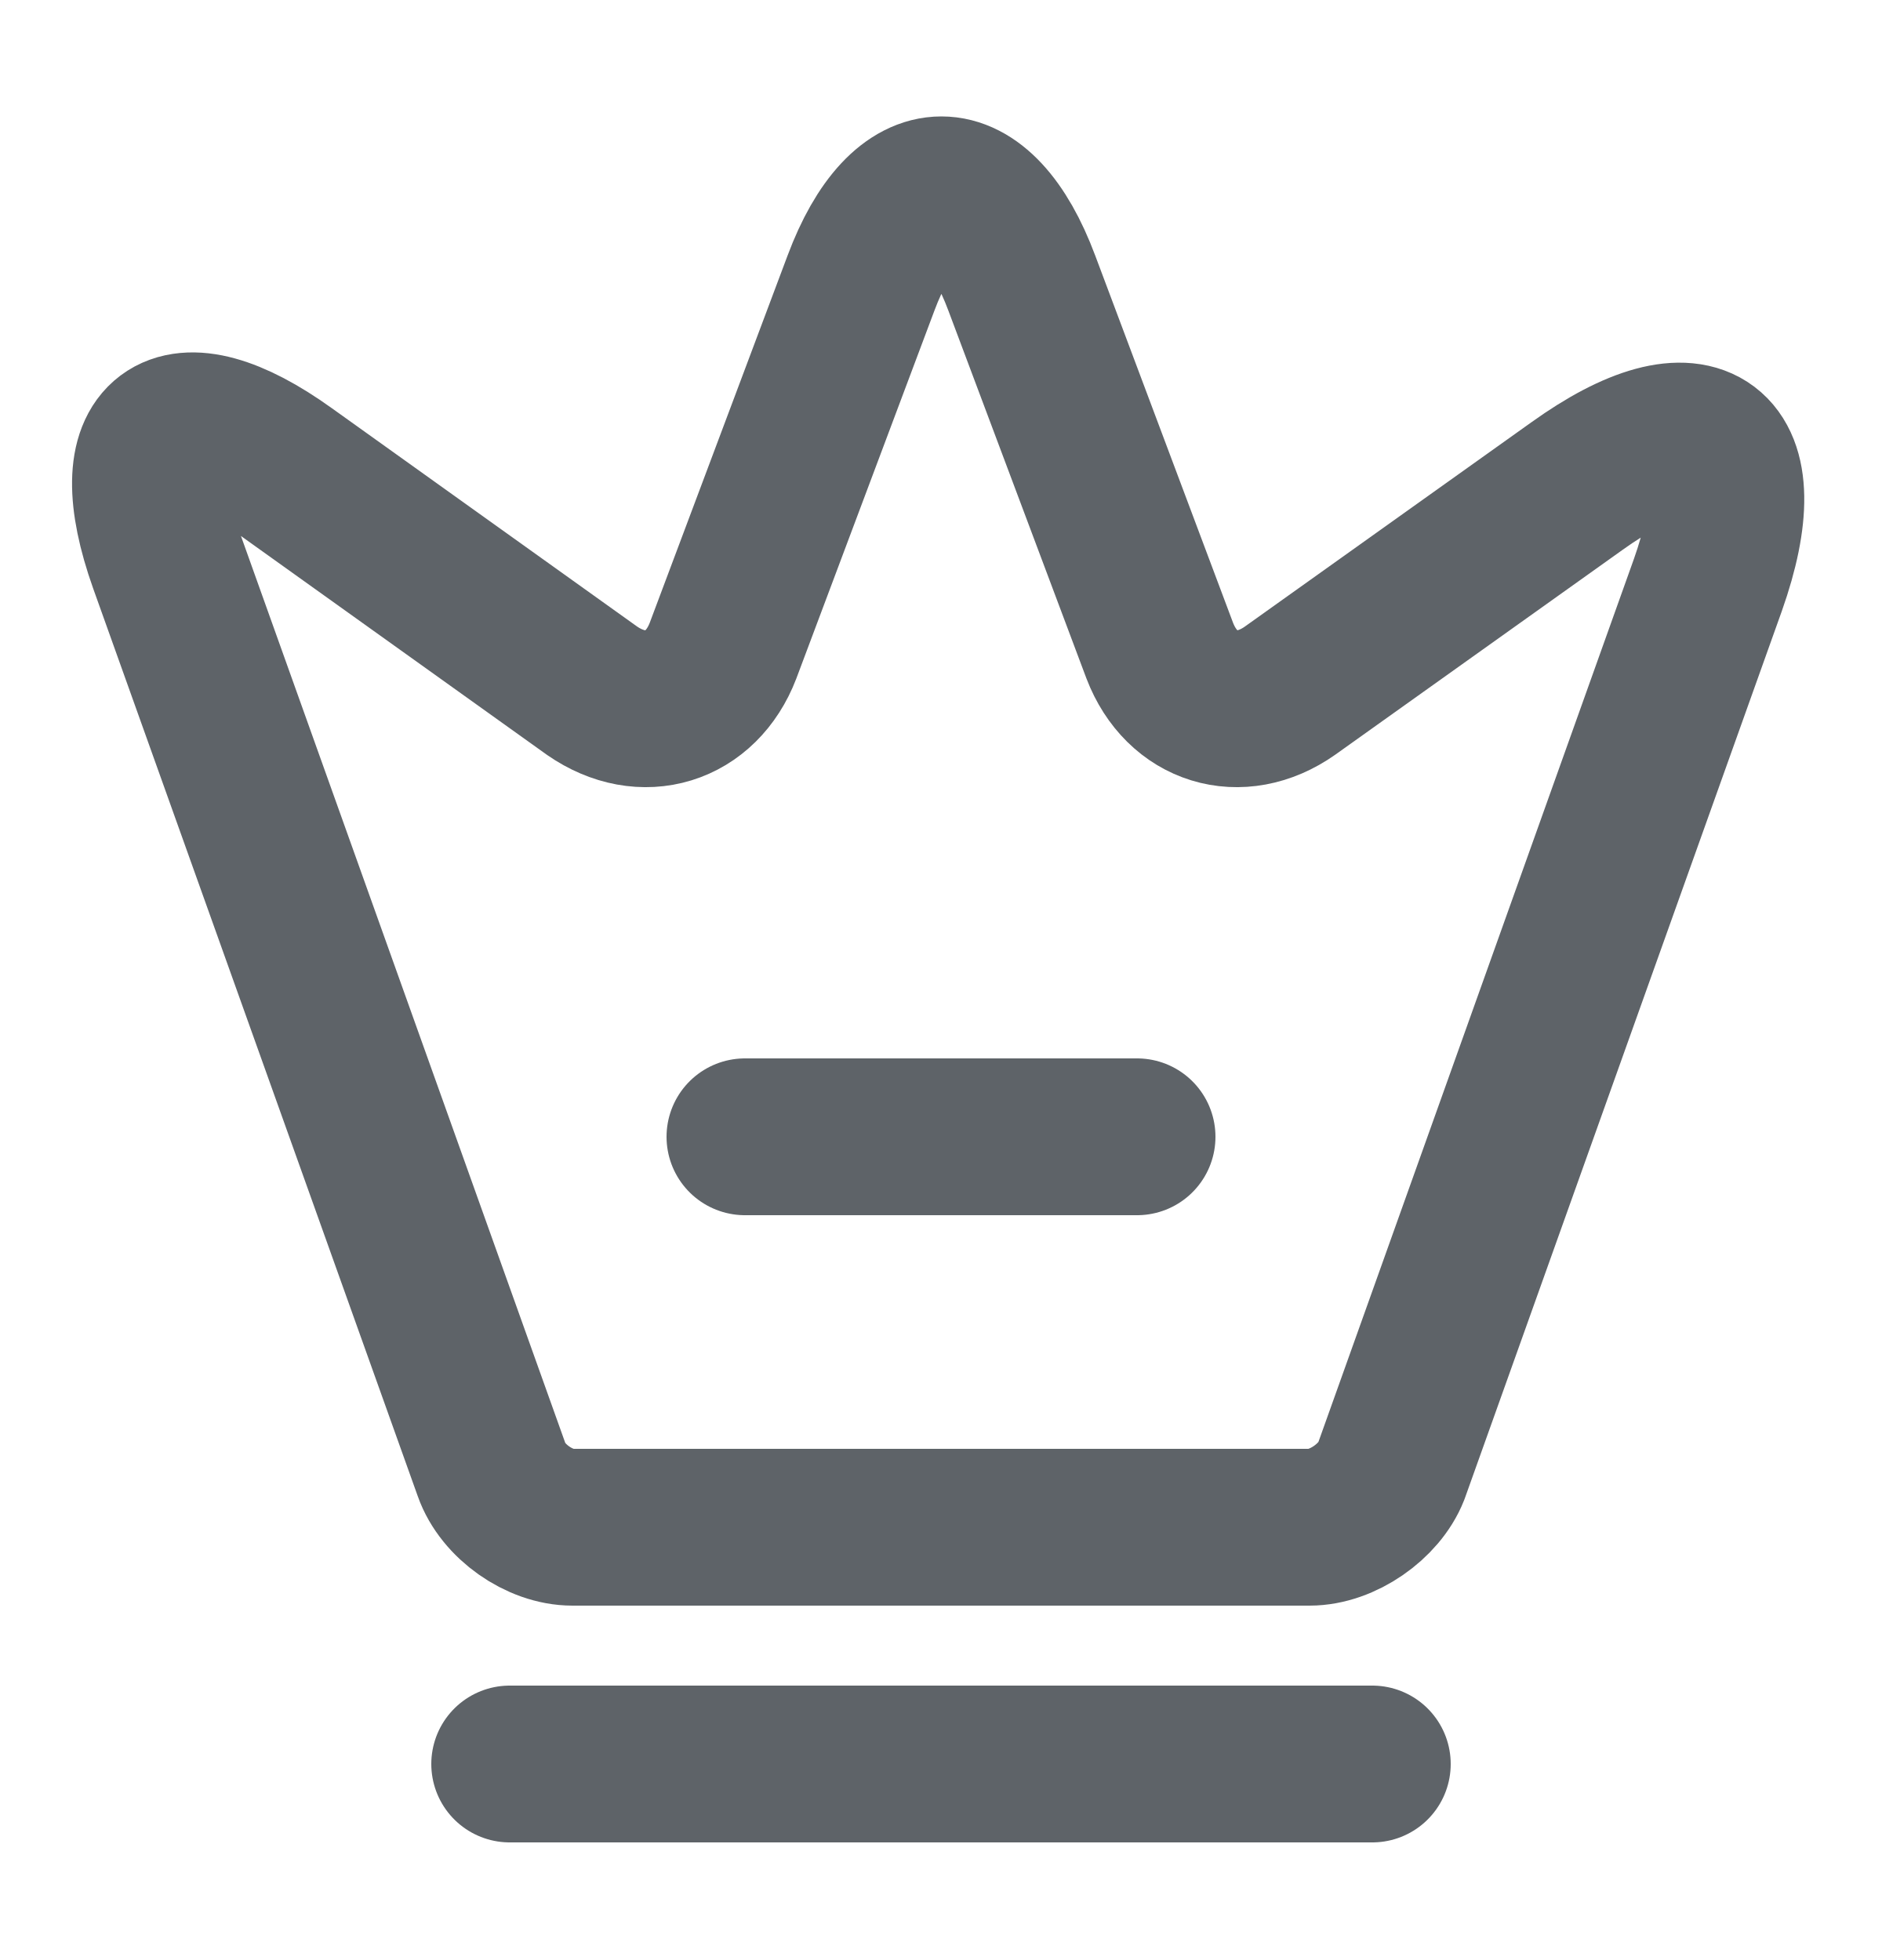
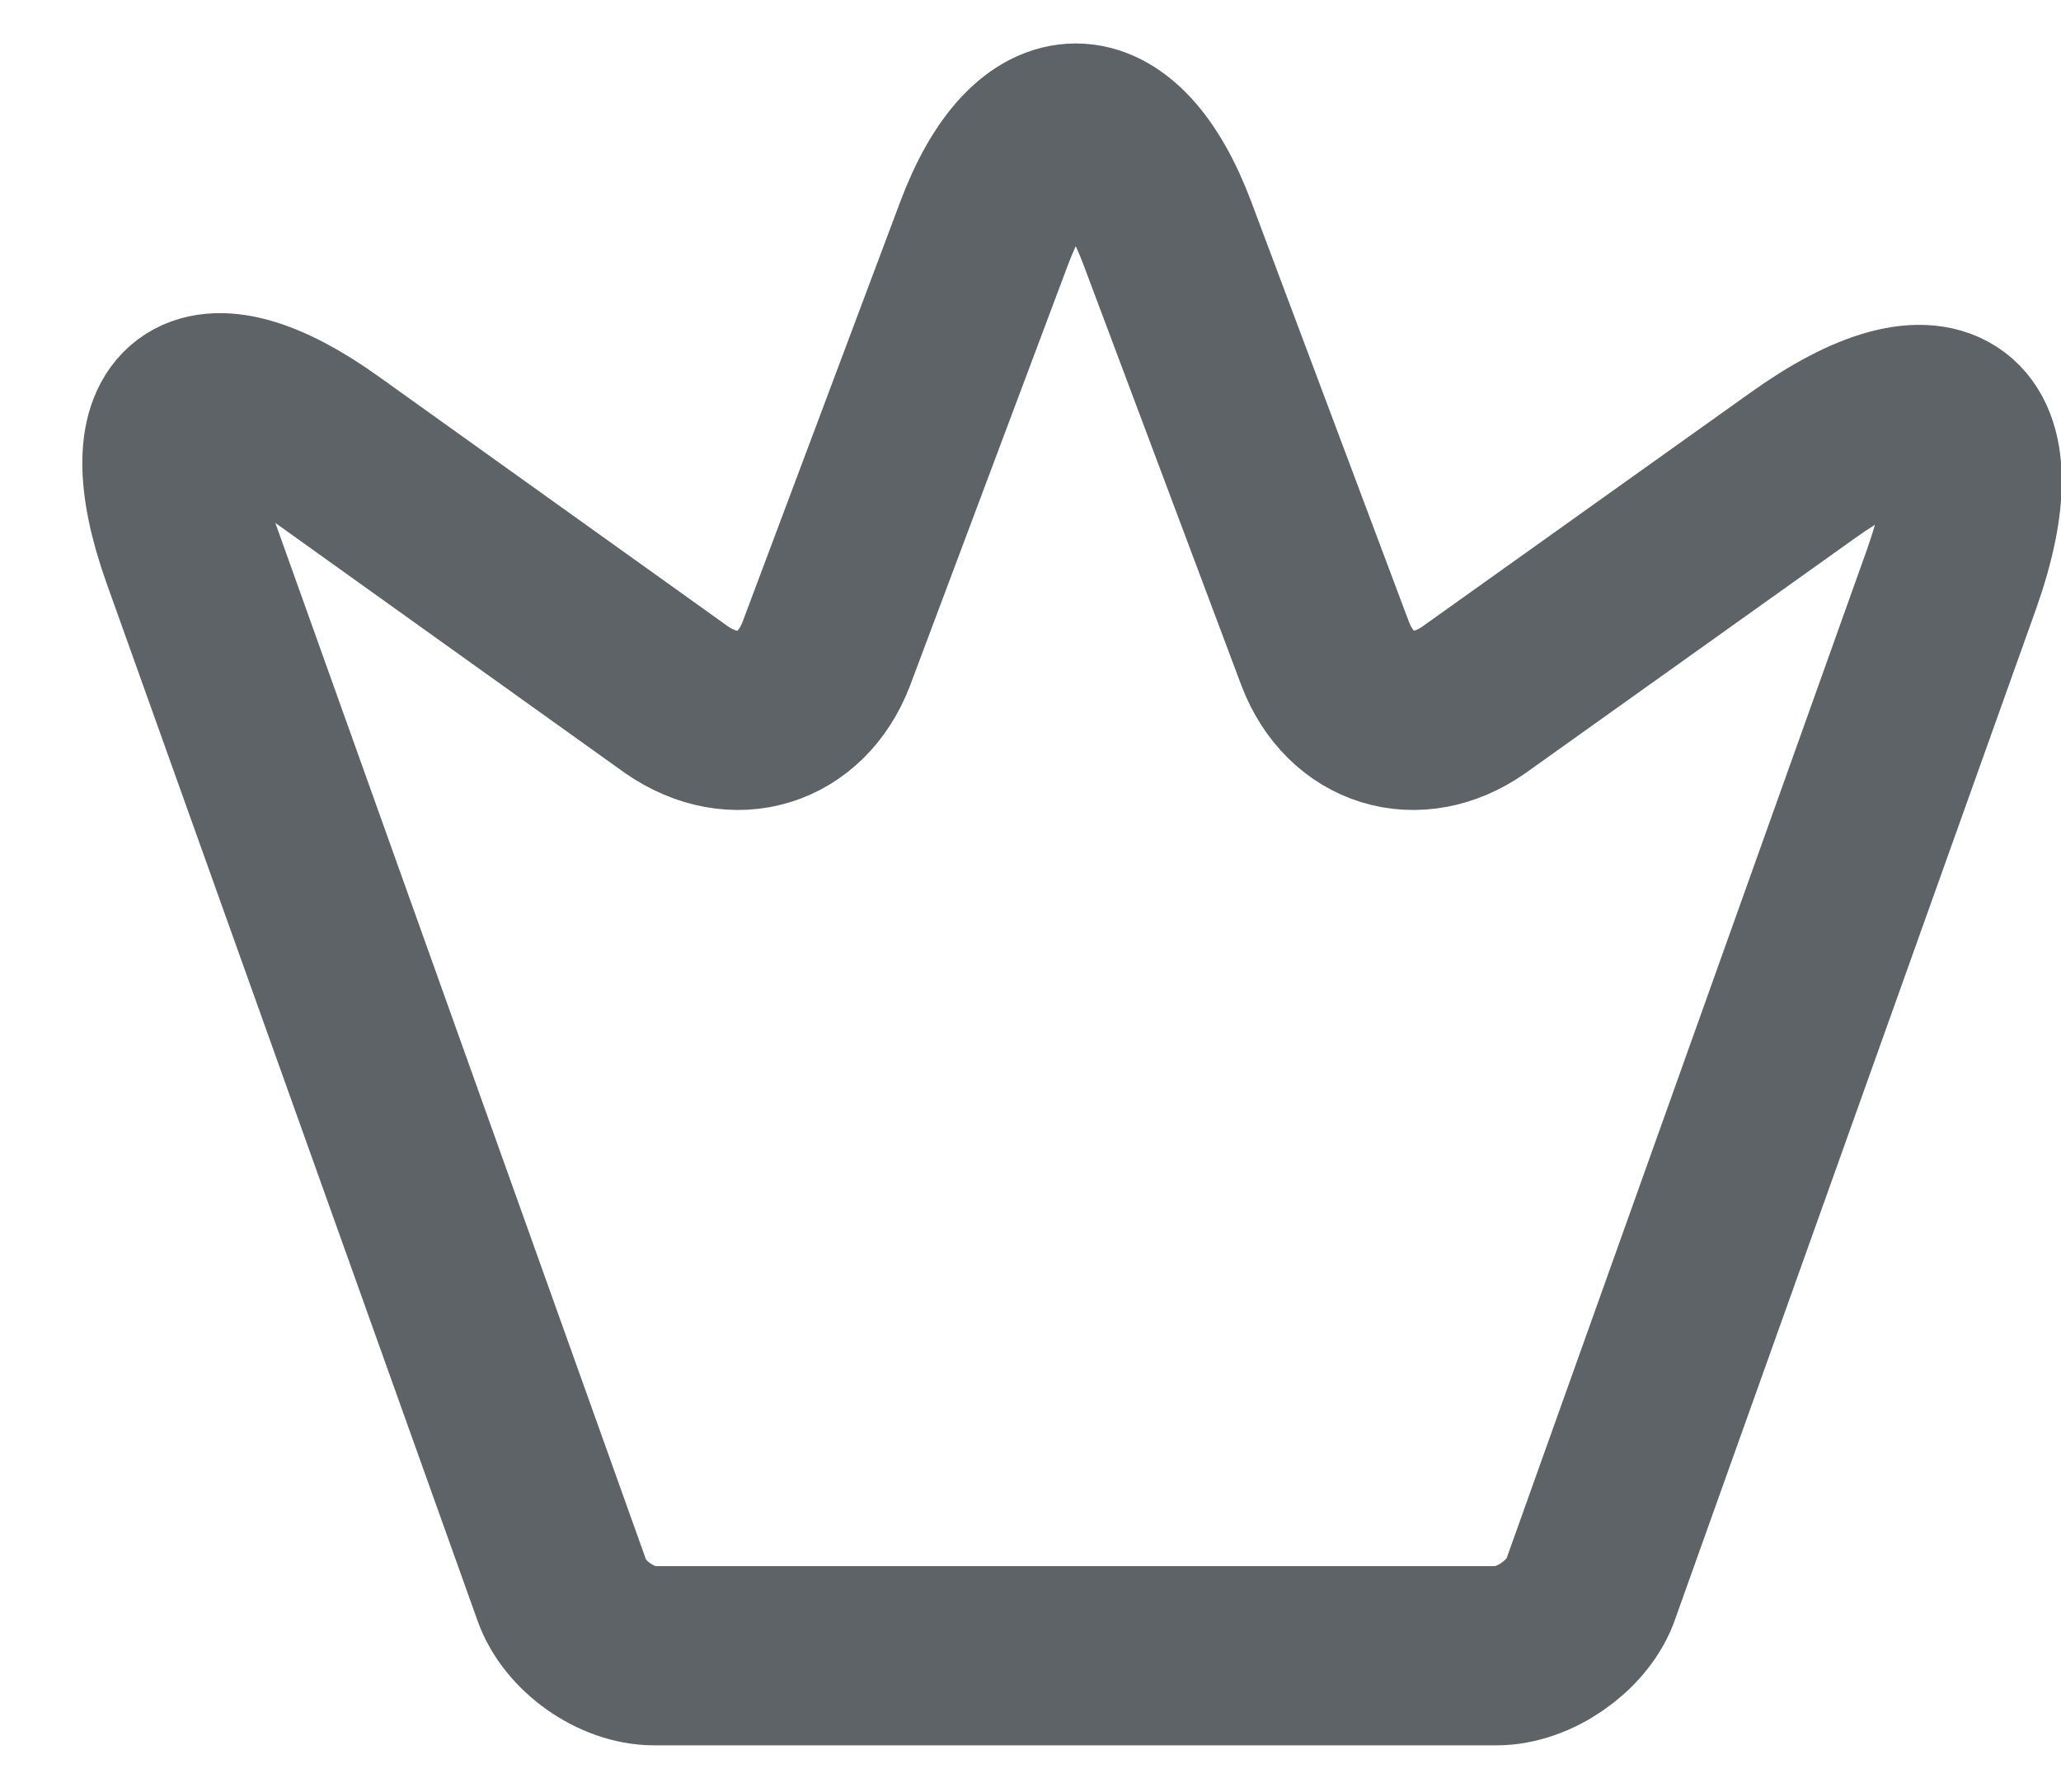
- <svg xmlns="http://www.w3.org/2000/svg" width="24" height="25" viewBox="0 0 24 25" fill="none">
-   <path d="M16.7 19.48H7.3C6.88 19.48 6.41 19.15 6.27 18.75L2.13 7.17C1.54 5.51 2.23 5 3.65 6.02L7.55 8.81C8.2 9.26 8.94 9.03 9.22 8.3L10.98 3.61C11.54 2.11 12.47 2.11 13.03 3.61L14.79 8.3C15.07 9.03 15.81 9.26 16.45 8.81L20.11 6.2C21.67 5.08 22.42 5.65 21.78 7.46L17.74 18.77C17.59 19.15 17.12 19.48 16.7 19.48Z" stroke="#5E6368" stroke-width="2" stroke-linecap="round" stroke-linejoin="round" />
-   <path d="M6.5 22.5H17.5" stroke="#5E6368" stroke-width="2" stroke-linecap="round" stroke-linejoin="round" />
-   <path d="M9.5 14.5H14.5" stroke="#5E6368" stroke-width="2" stroke-linecap="round" stroke-linejoin="round" />
+ <svg xmlns="http://www.w3.org/2000/svg" width="23" height="20" viewBox="0 0 23 20" fill="none">
+   <path d="M16.7 18.48H7.3C6.88 18.48 6.41 18.15 6.27 17.75L2.13 6.17C1.54 4.51 2.23 4 3.65 5.02L7.55 7.81C8.2 8.26 8.94 8.03 9.22 7.3L10.98 2.61C11.54 1.11 12.47 1.11 13.03 2.61L14.79 7.3C15.07 8.03 15.81 8.26 16.45 7.81L20.11 5.2C21.67 4.08 22.42 4.65 21.78 6.46L17.74 17.77C17.59 18.15 17.12 18.48 16.7 18.48Z" stroke="#5E6368" stroke-width="2" stroke-linecap="round" stroke-linejoin="round" />
</svg>
